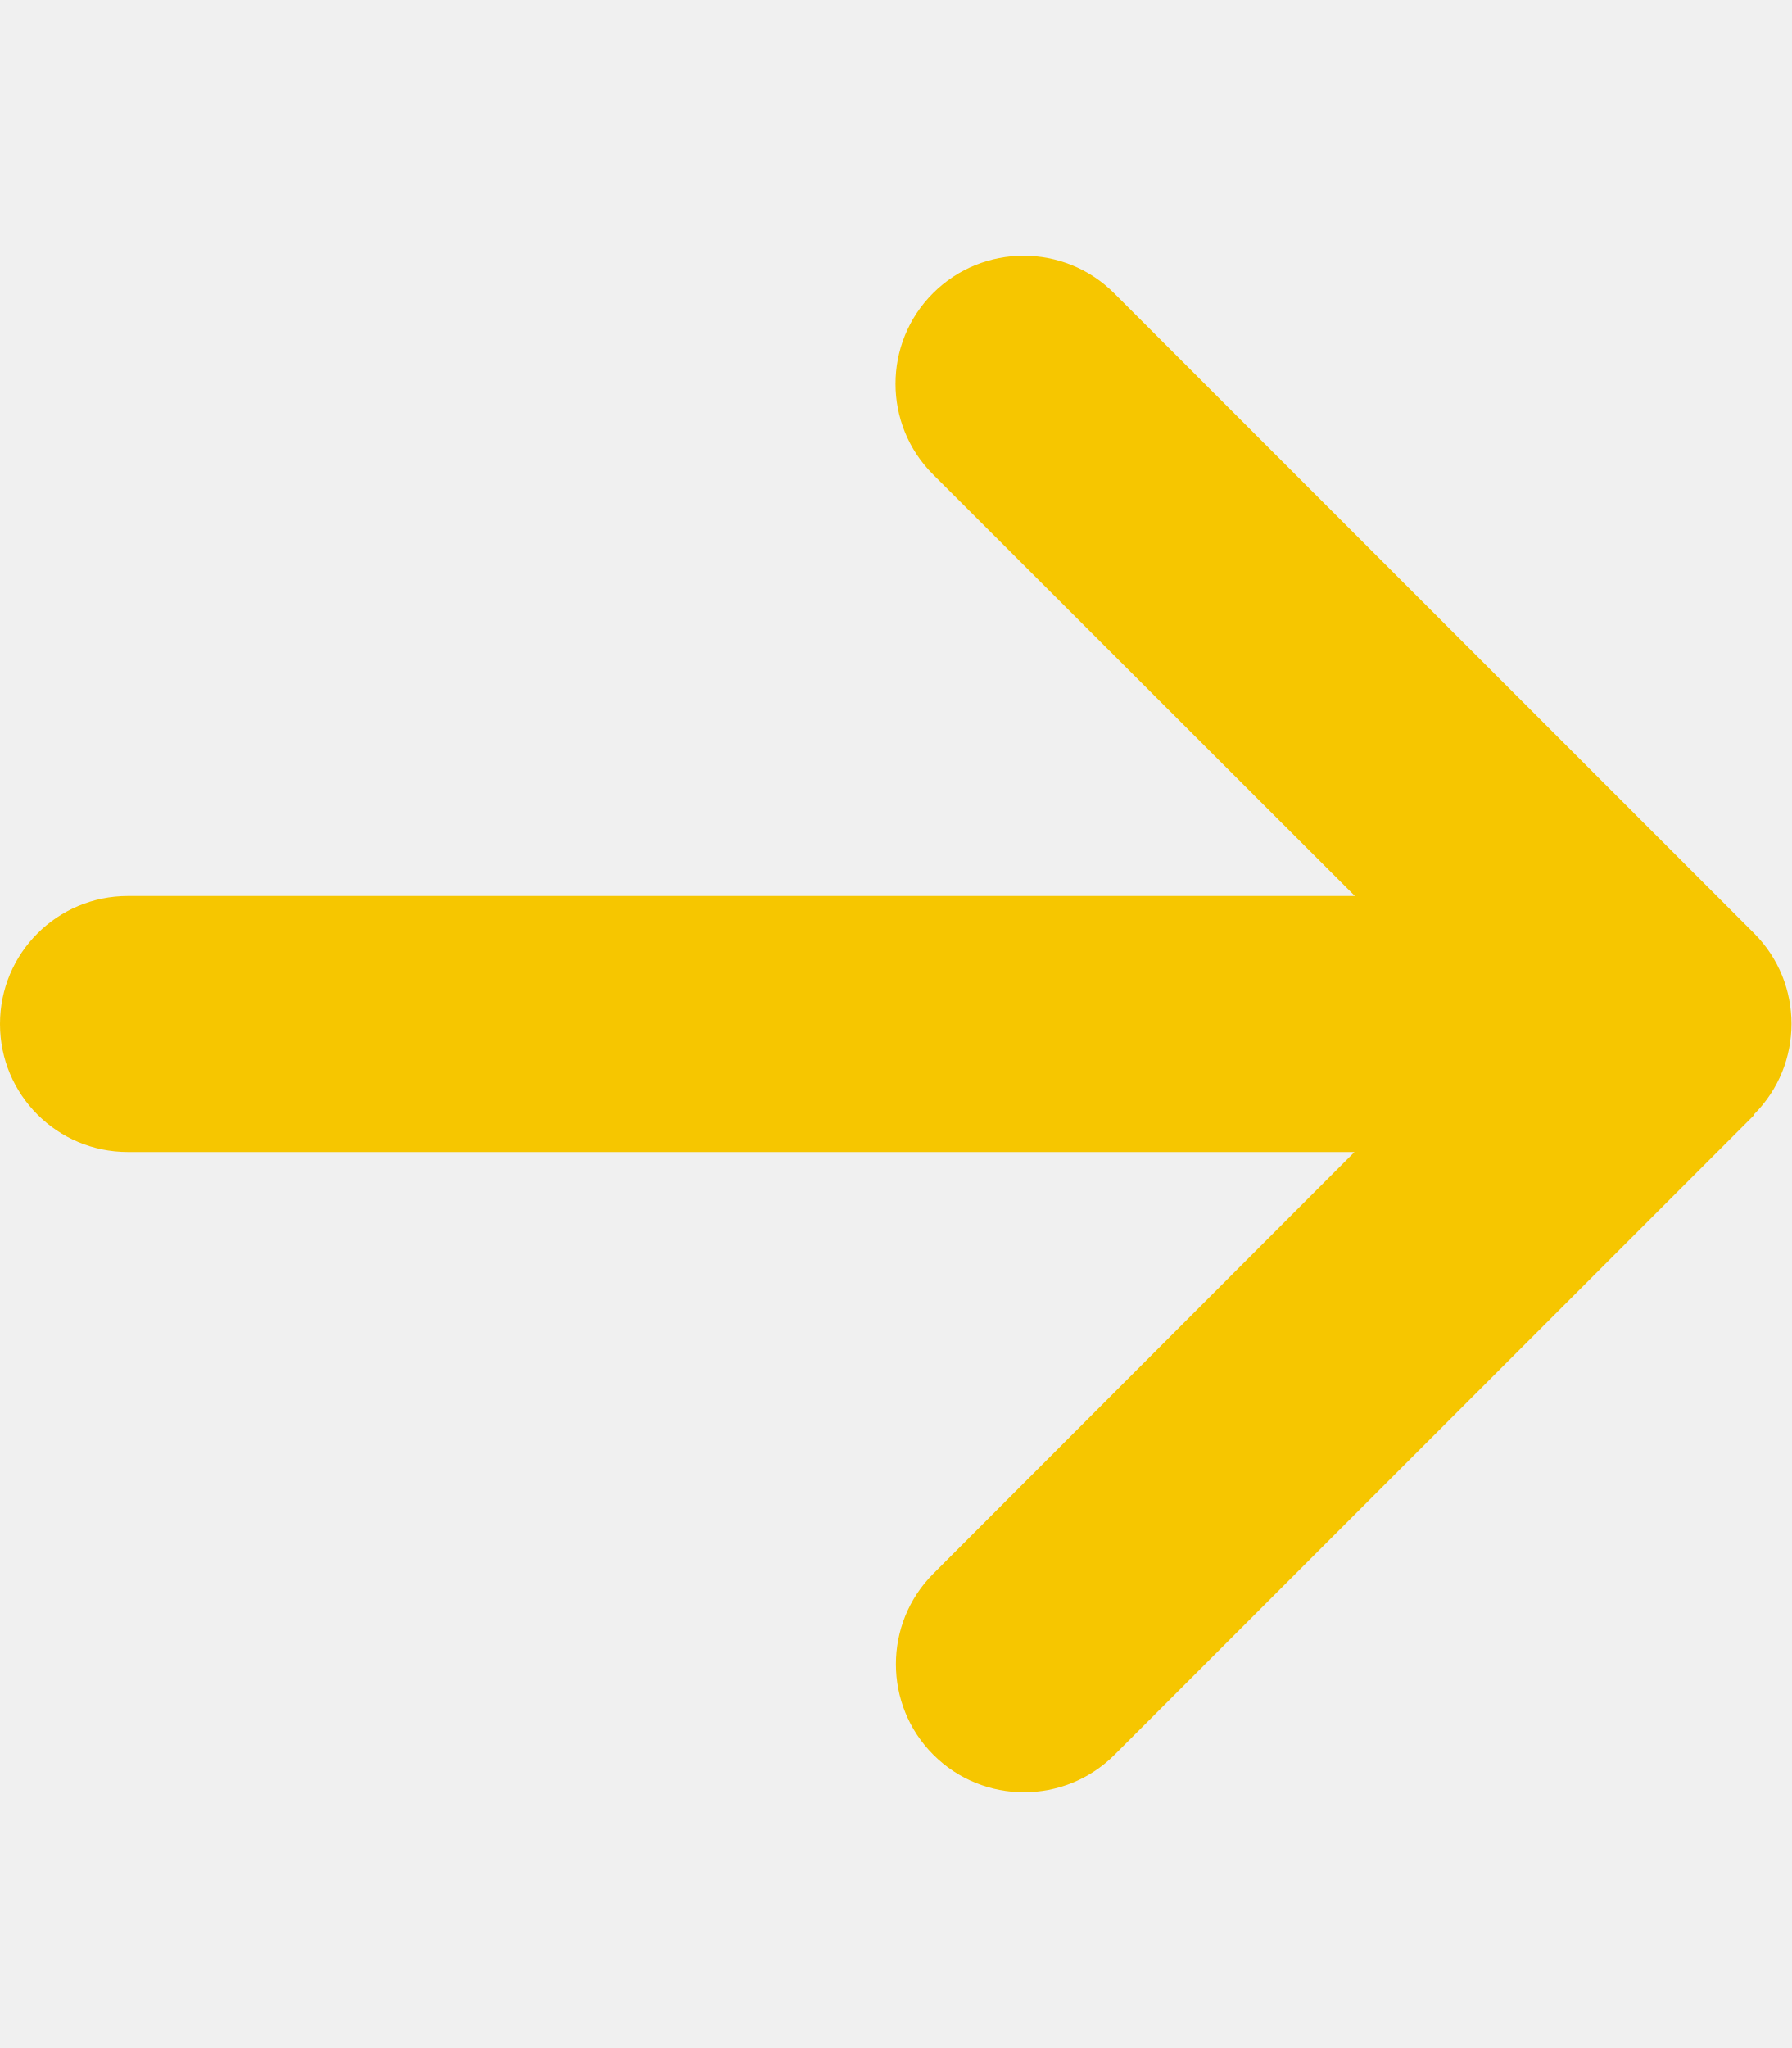
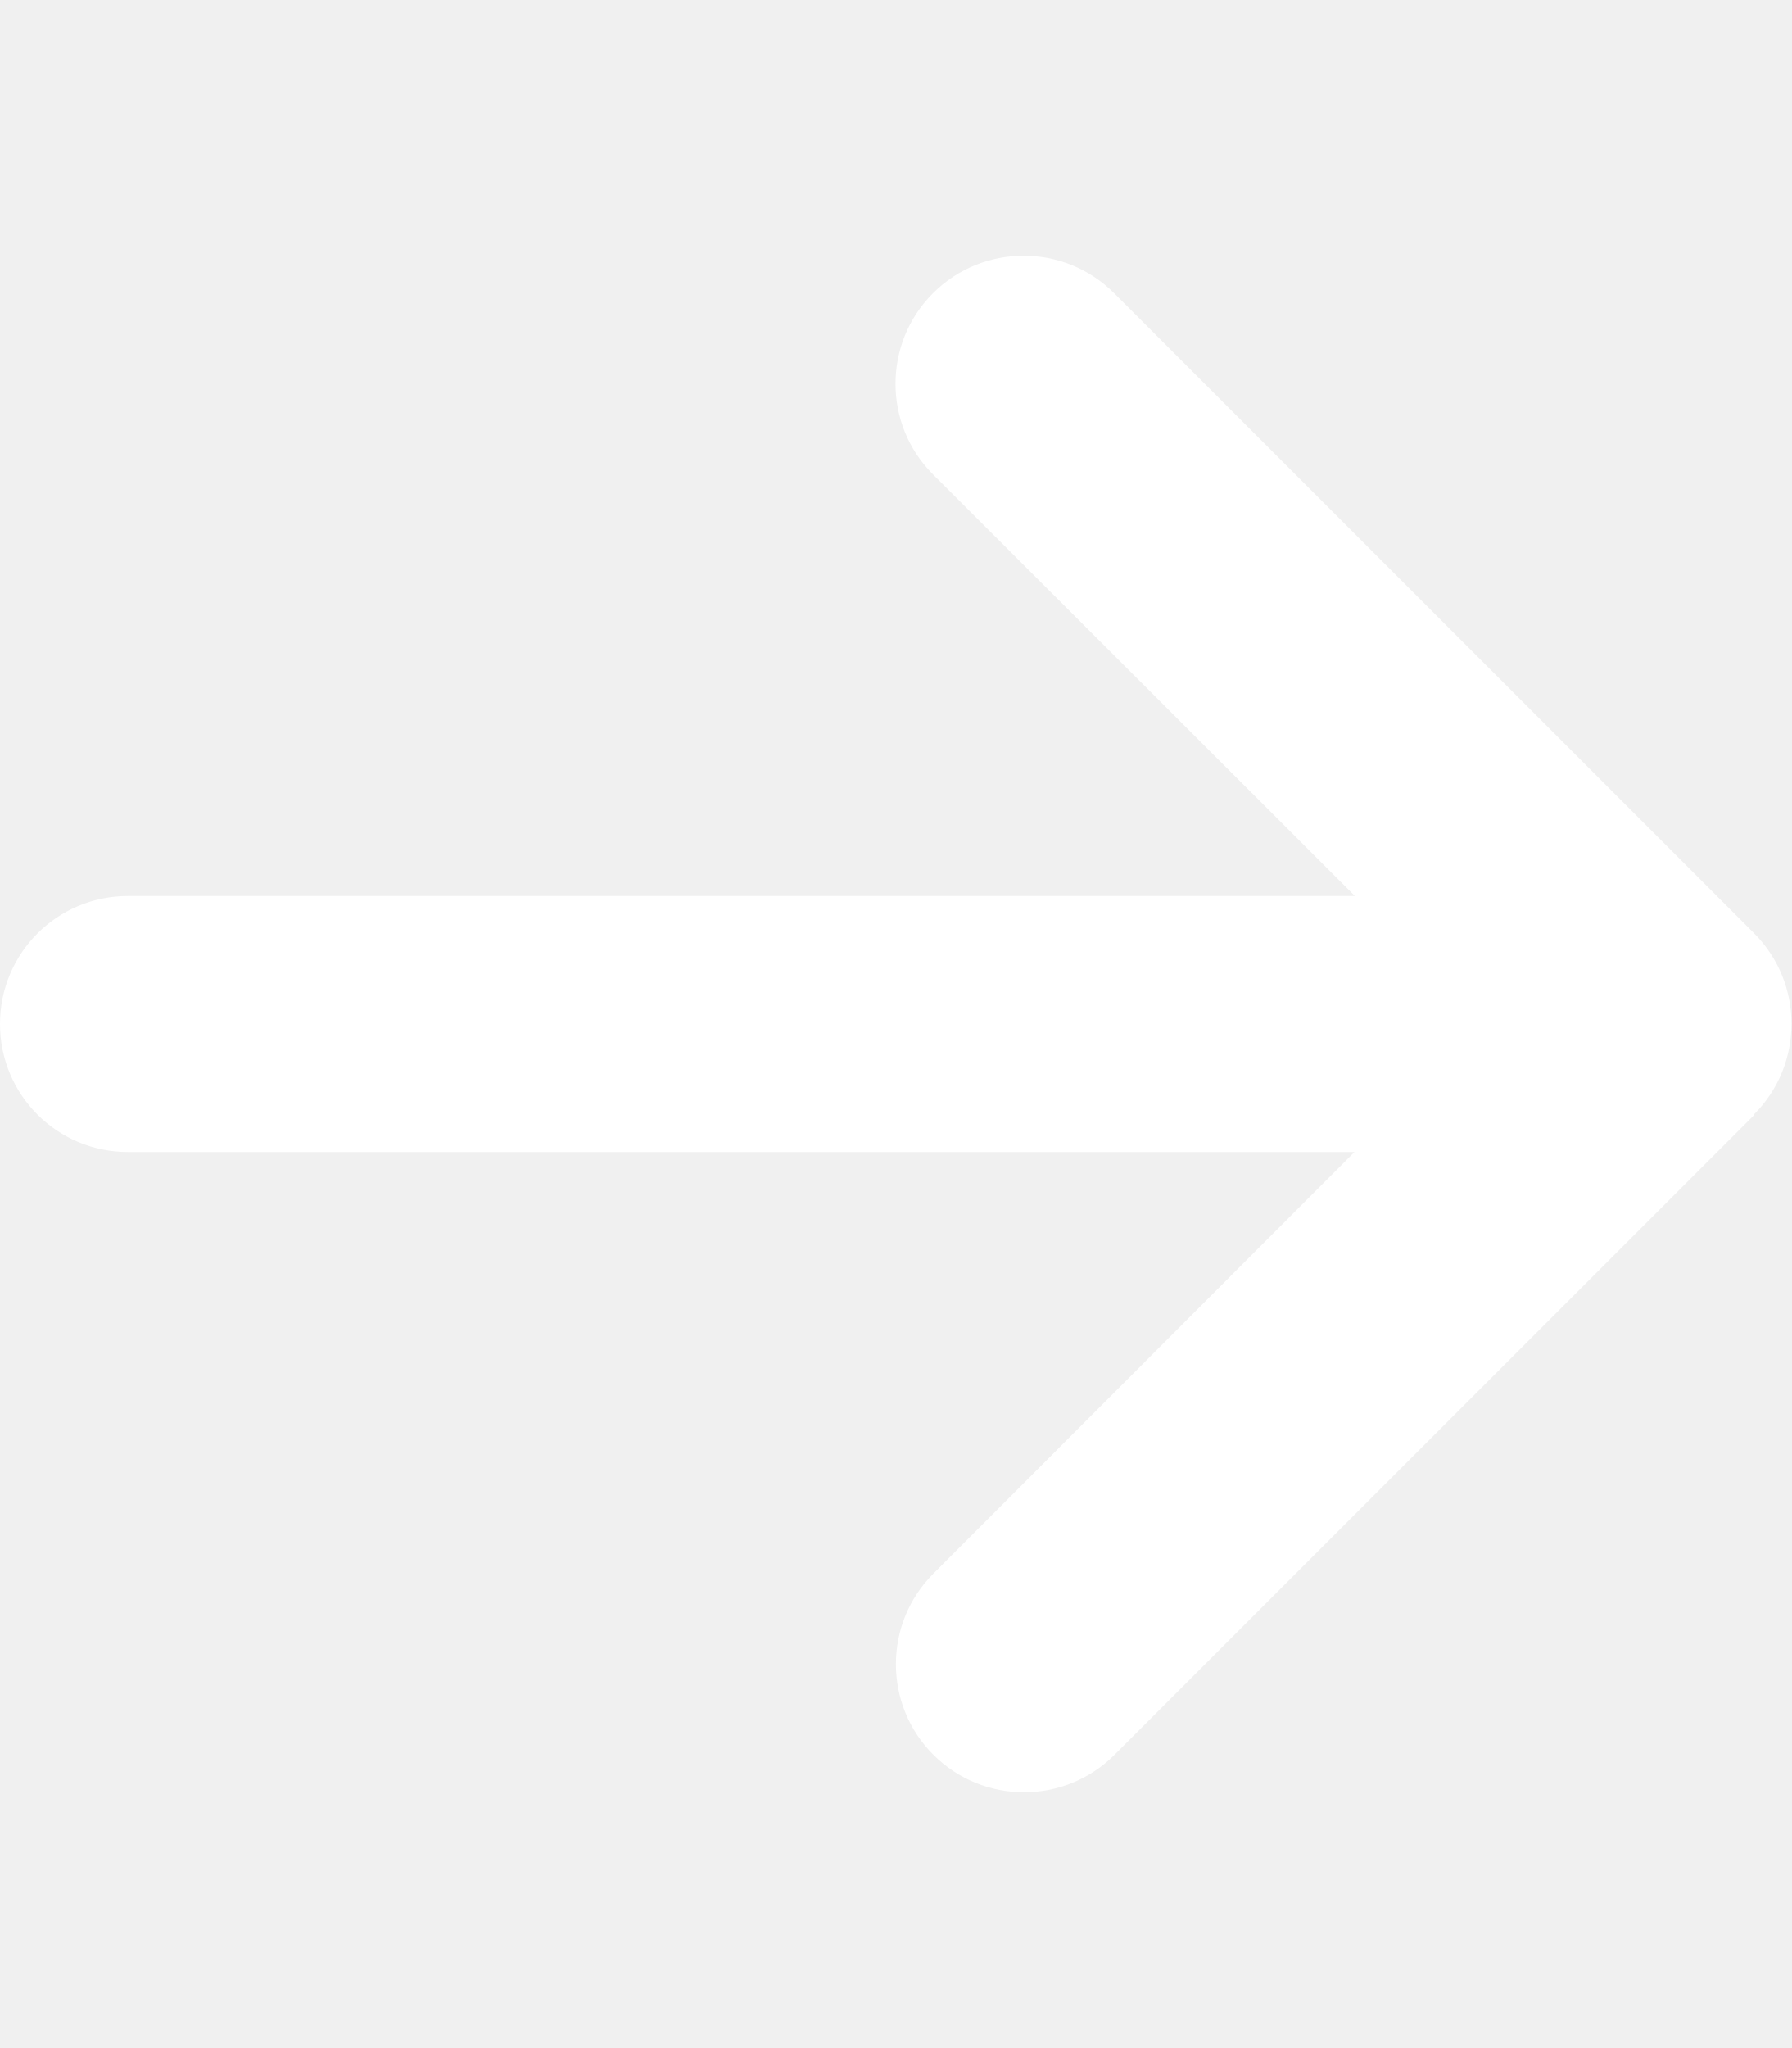
<svg xmlns="http://www.w3.org/2000/svg" viewBox="0 0 448 512">
-   <path d="M438.6 278.6c12.5-12.5 12.5-32.8 0-45.3l-160-160c-12.5-12.5-32.8-12.5-45.3 0s-12.5 32.8 0 45.3L338.8 224 32 224c-17.7 0-32 14.3-32 32s14.3 32 32 32l306.7 0L233.4 393.4c-12.5 12.5-12.5 32.8 0 45.3s32.8 12.5 45.3 0l160-160z" fill="#f6c600" />
+   <path d="M438.6 278.6c12.5-12.5 12.5-32.8 0-45.3l-160-160c-12.5-12.5-32.8-12.5-45.3 0s-12.5 32.8 0 45.3L338.8 224 32 224c-17.7 0-32 14.3-32 32s14.3 32 32 32l306.7 0L233.4 393.4c-12.5 12.5-12.5 32.8 0 45.3s32.8 12.5 45.3 0l160-160z" fill="#ffffff" />
</svg>
